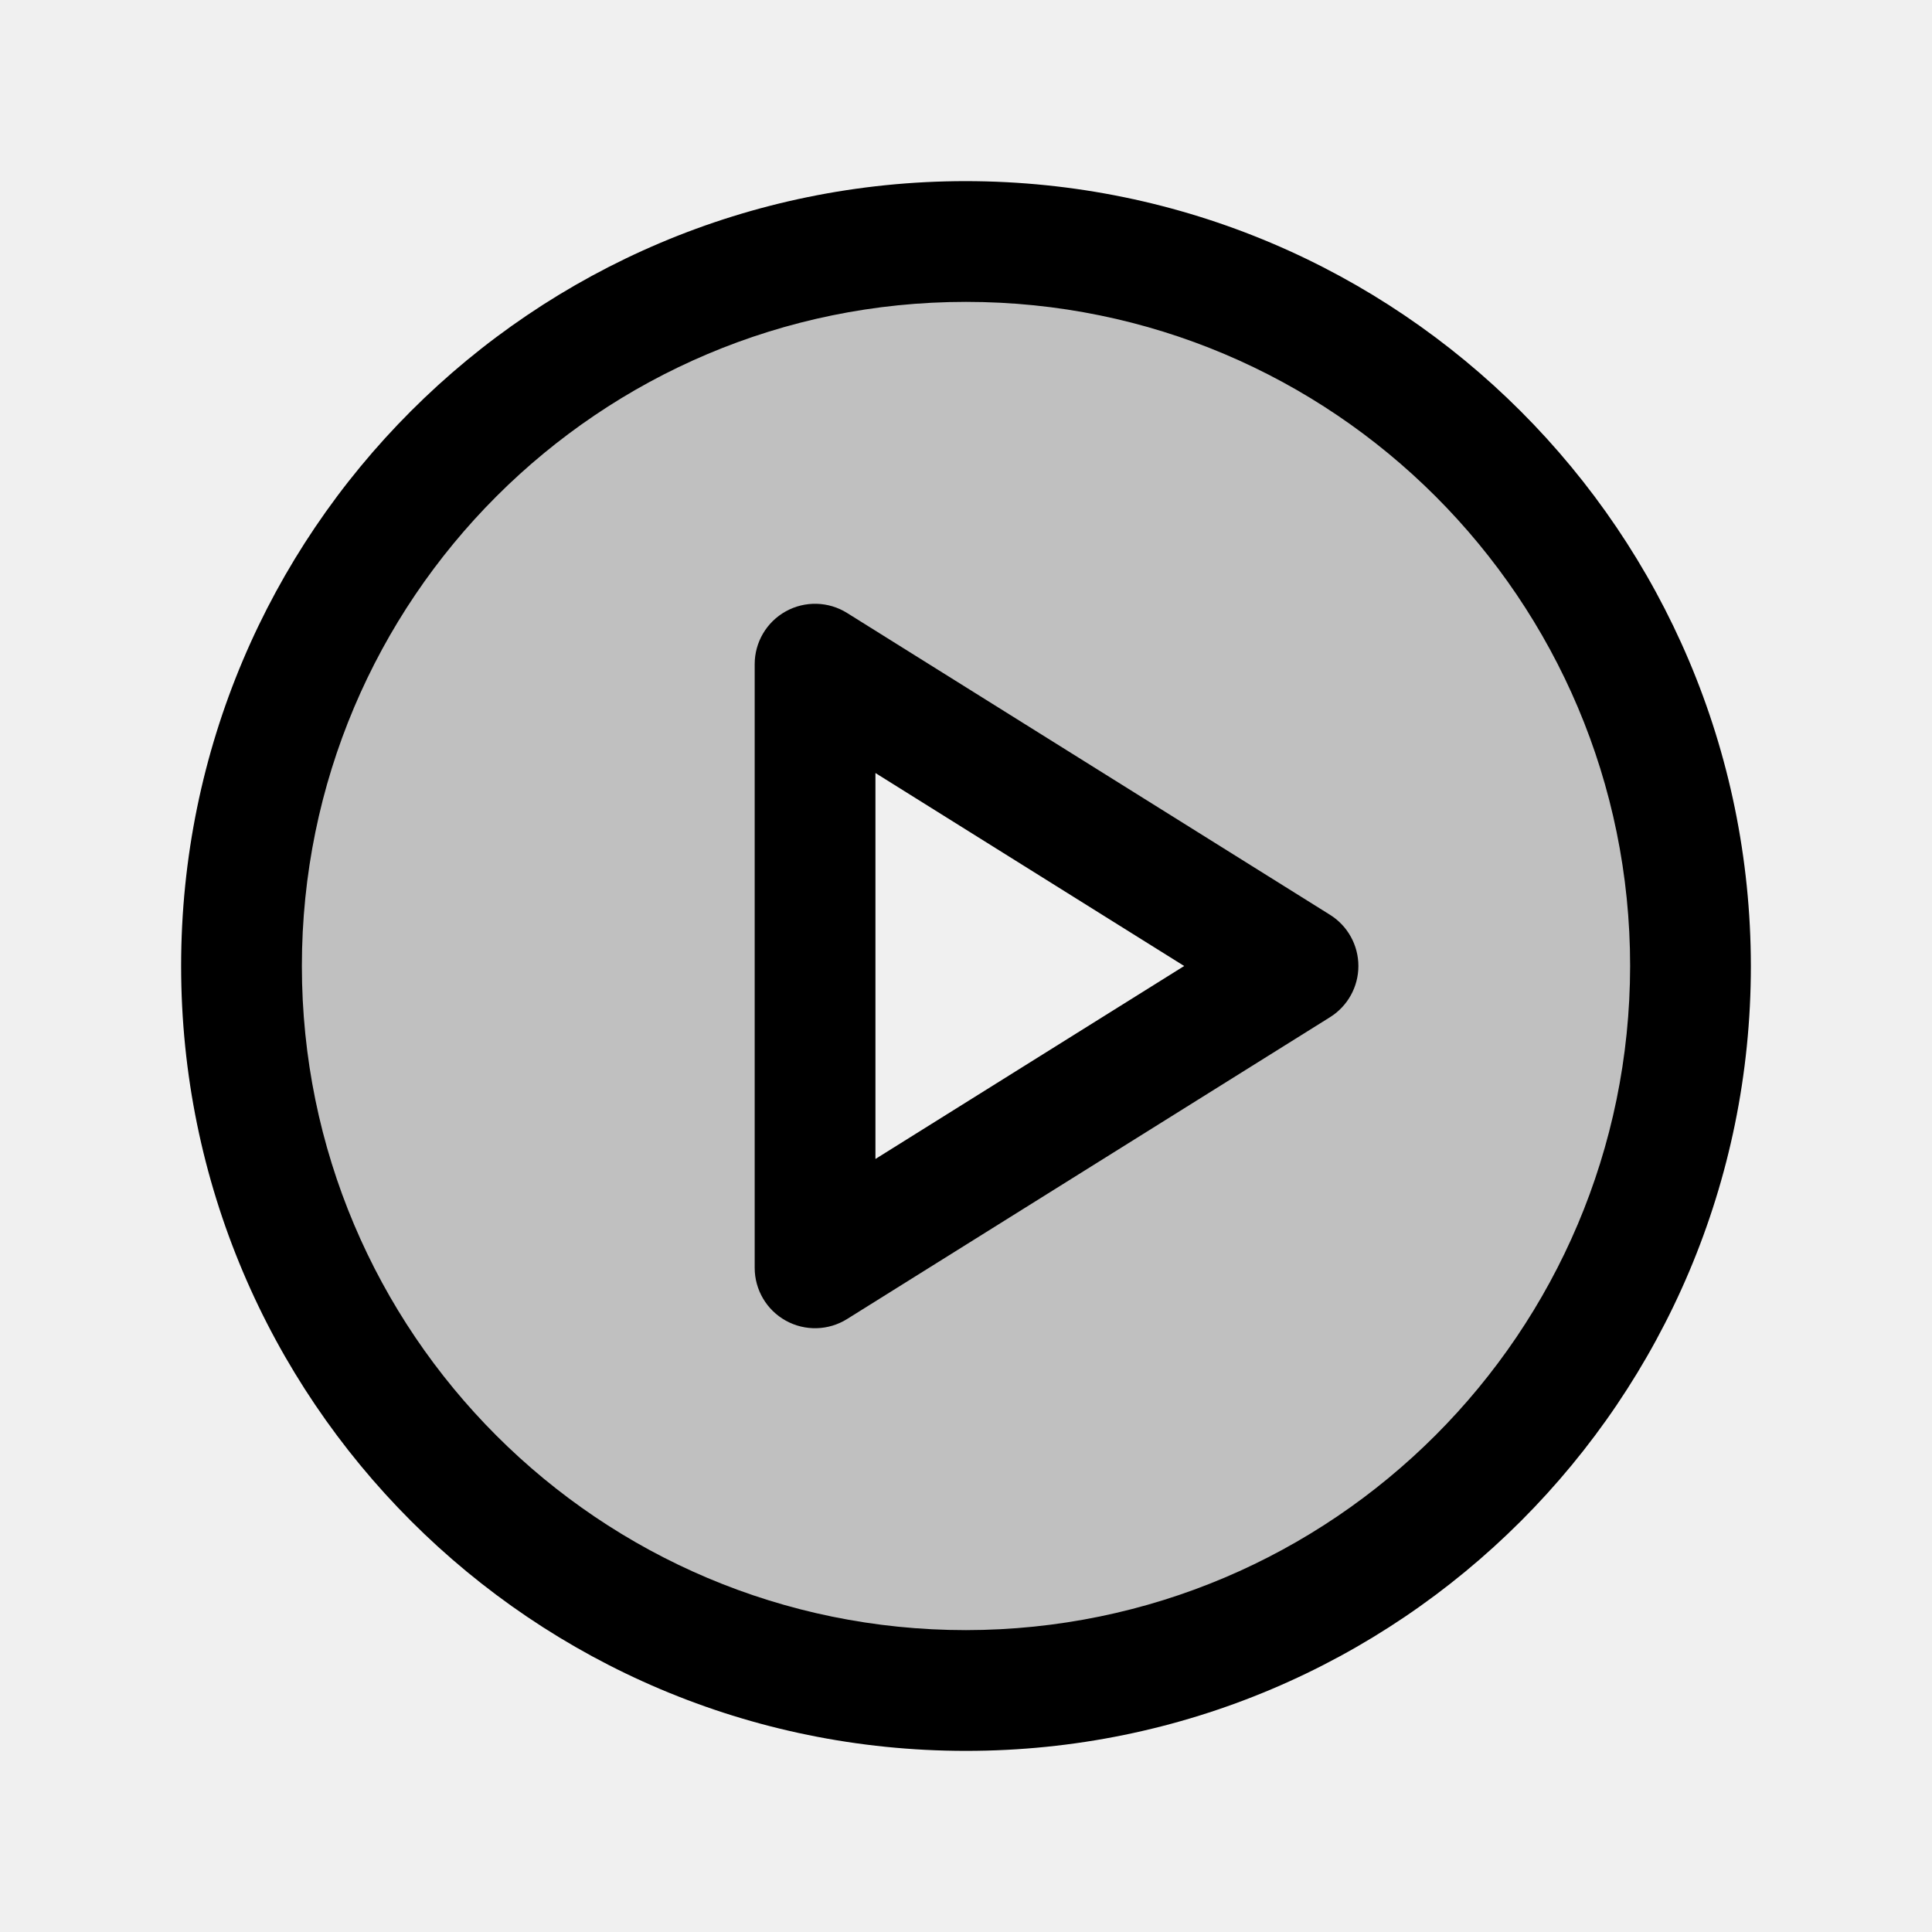
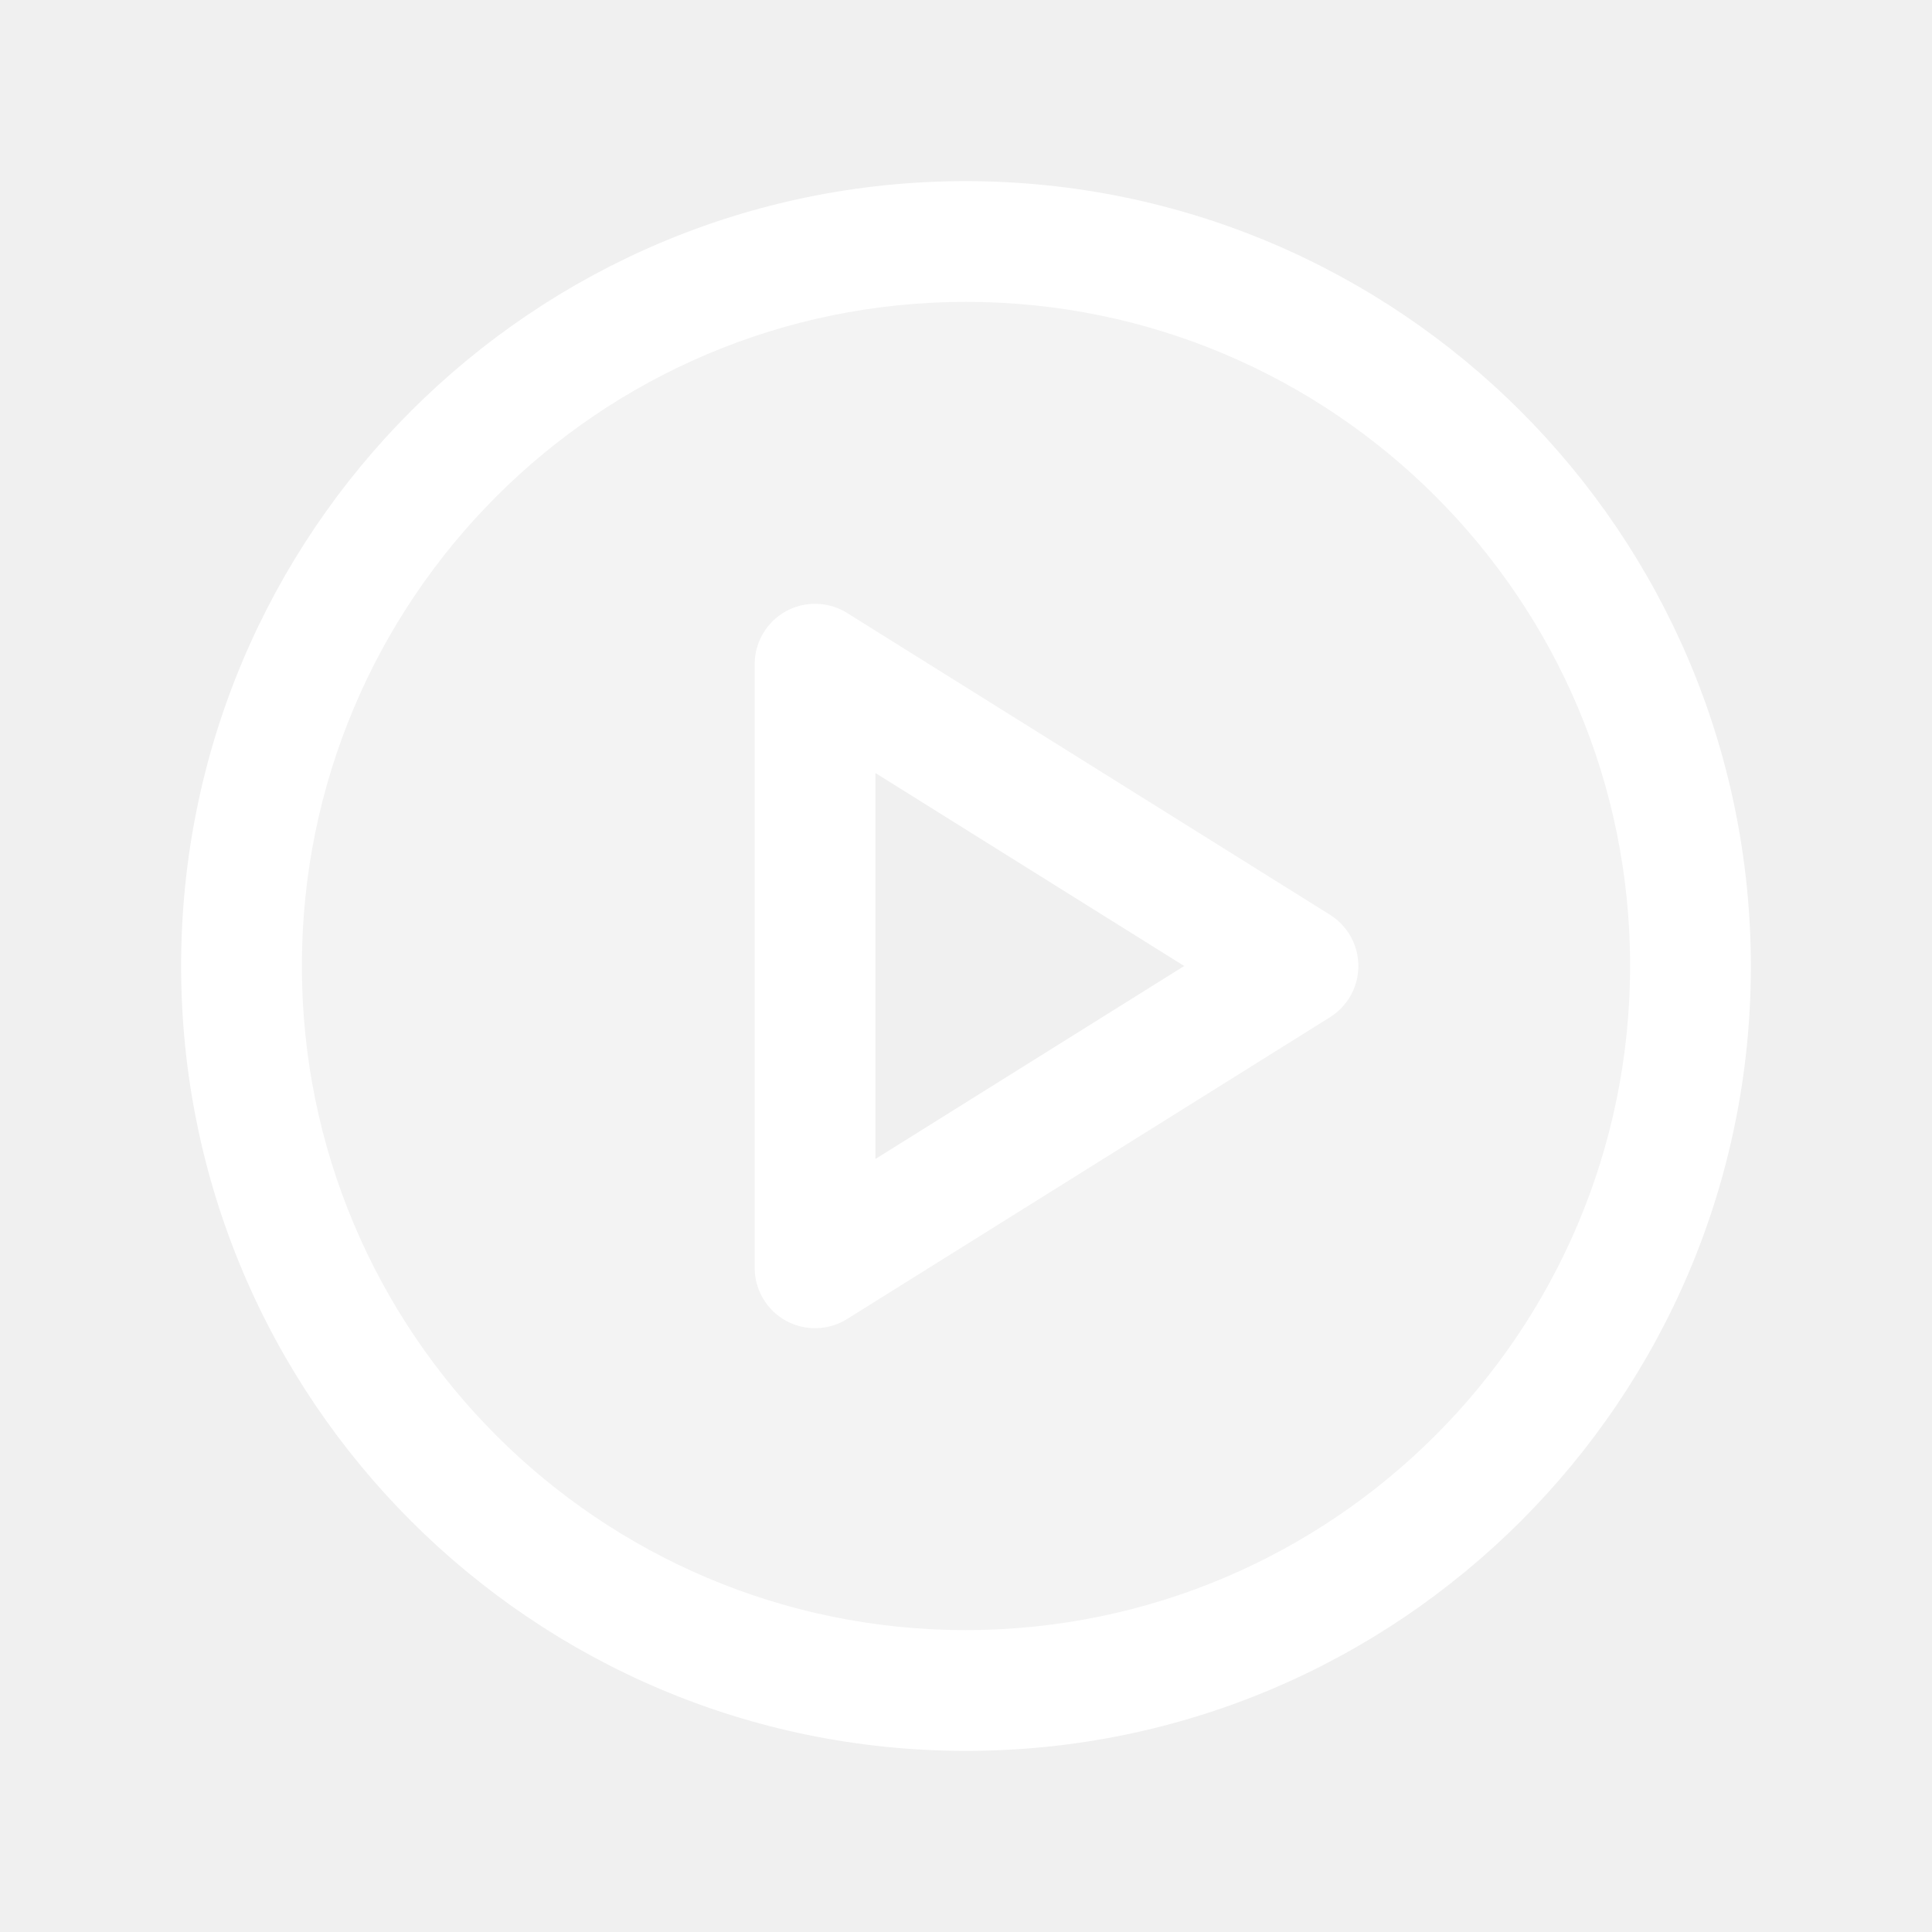
- <svg xmlns="http://www.w3.org/2000/svg" width="32" height="32" fill="#000000" viewBox="0 0 256 256">
+ <svg xmlns="http://www.w3.org/2000/svg" width="32" height="32" fill="#fff" viewBox="0 0 256 256">
  <path d="M128,32a96,96,0,1,0,96,96A96,96,0,0,0,128,32ZM108,168V88l64,40Z" opacity="0.2" />
  <path d="M128,24A104,104,0,1,0,232,128,104.11,104.11,0,0,0,128,24Zm0,192a88,88,0,1,1,88-88A88.1,88.1,0,0,1,128,216Zm48.24-94.78-64-40A8,8,0,0,0,100,88v80a8,8,0,0,0,12.24,6.78l64-40a8,8,0,0,0,0-13.56ZM116,153.57V102.43L156.91,128Z" />
</svg>
